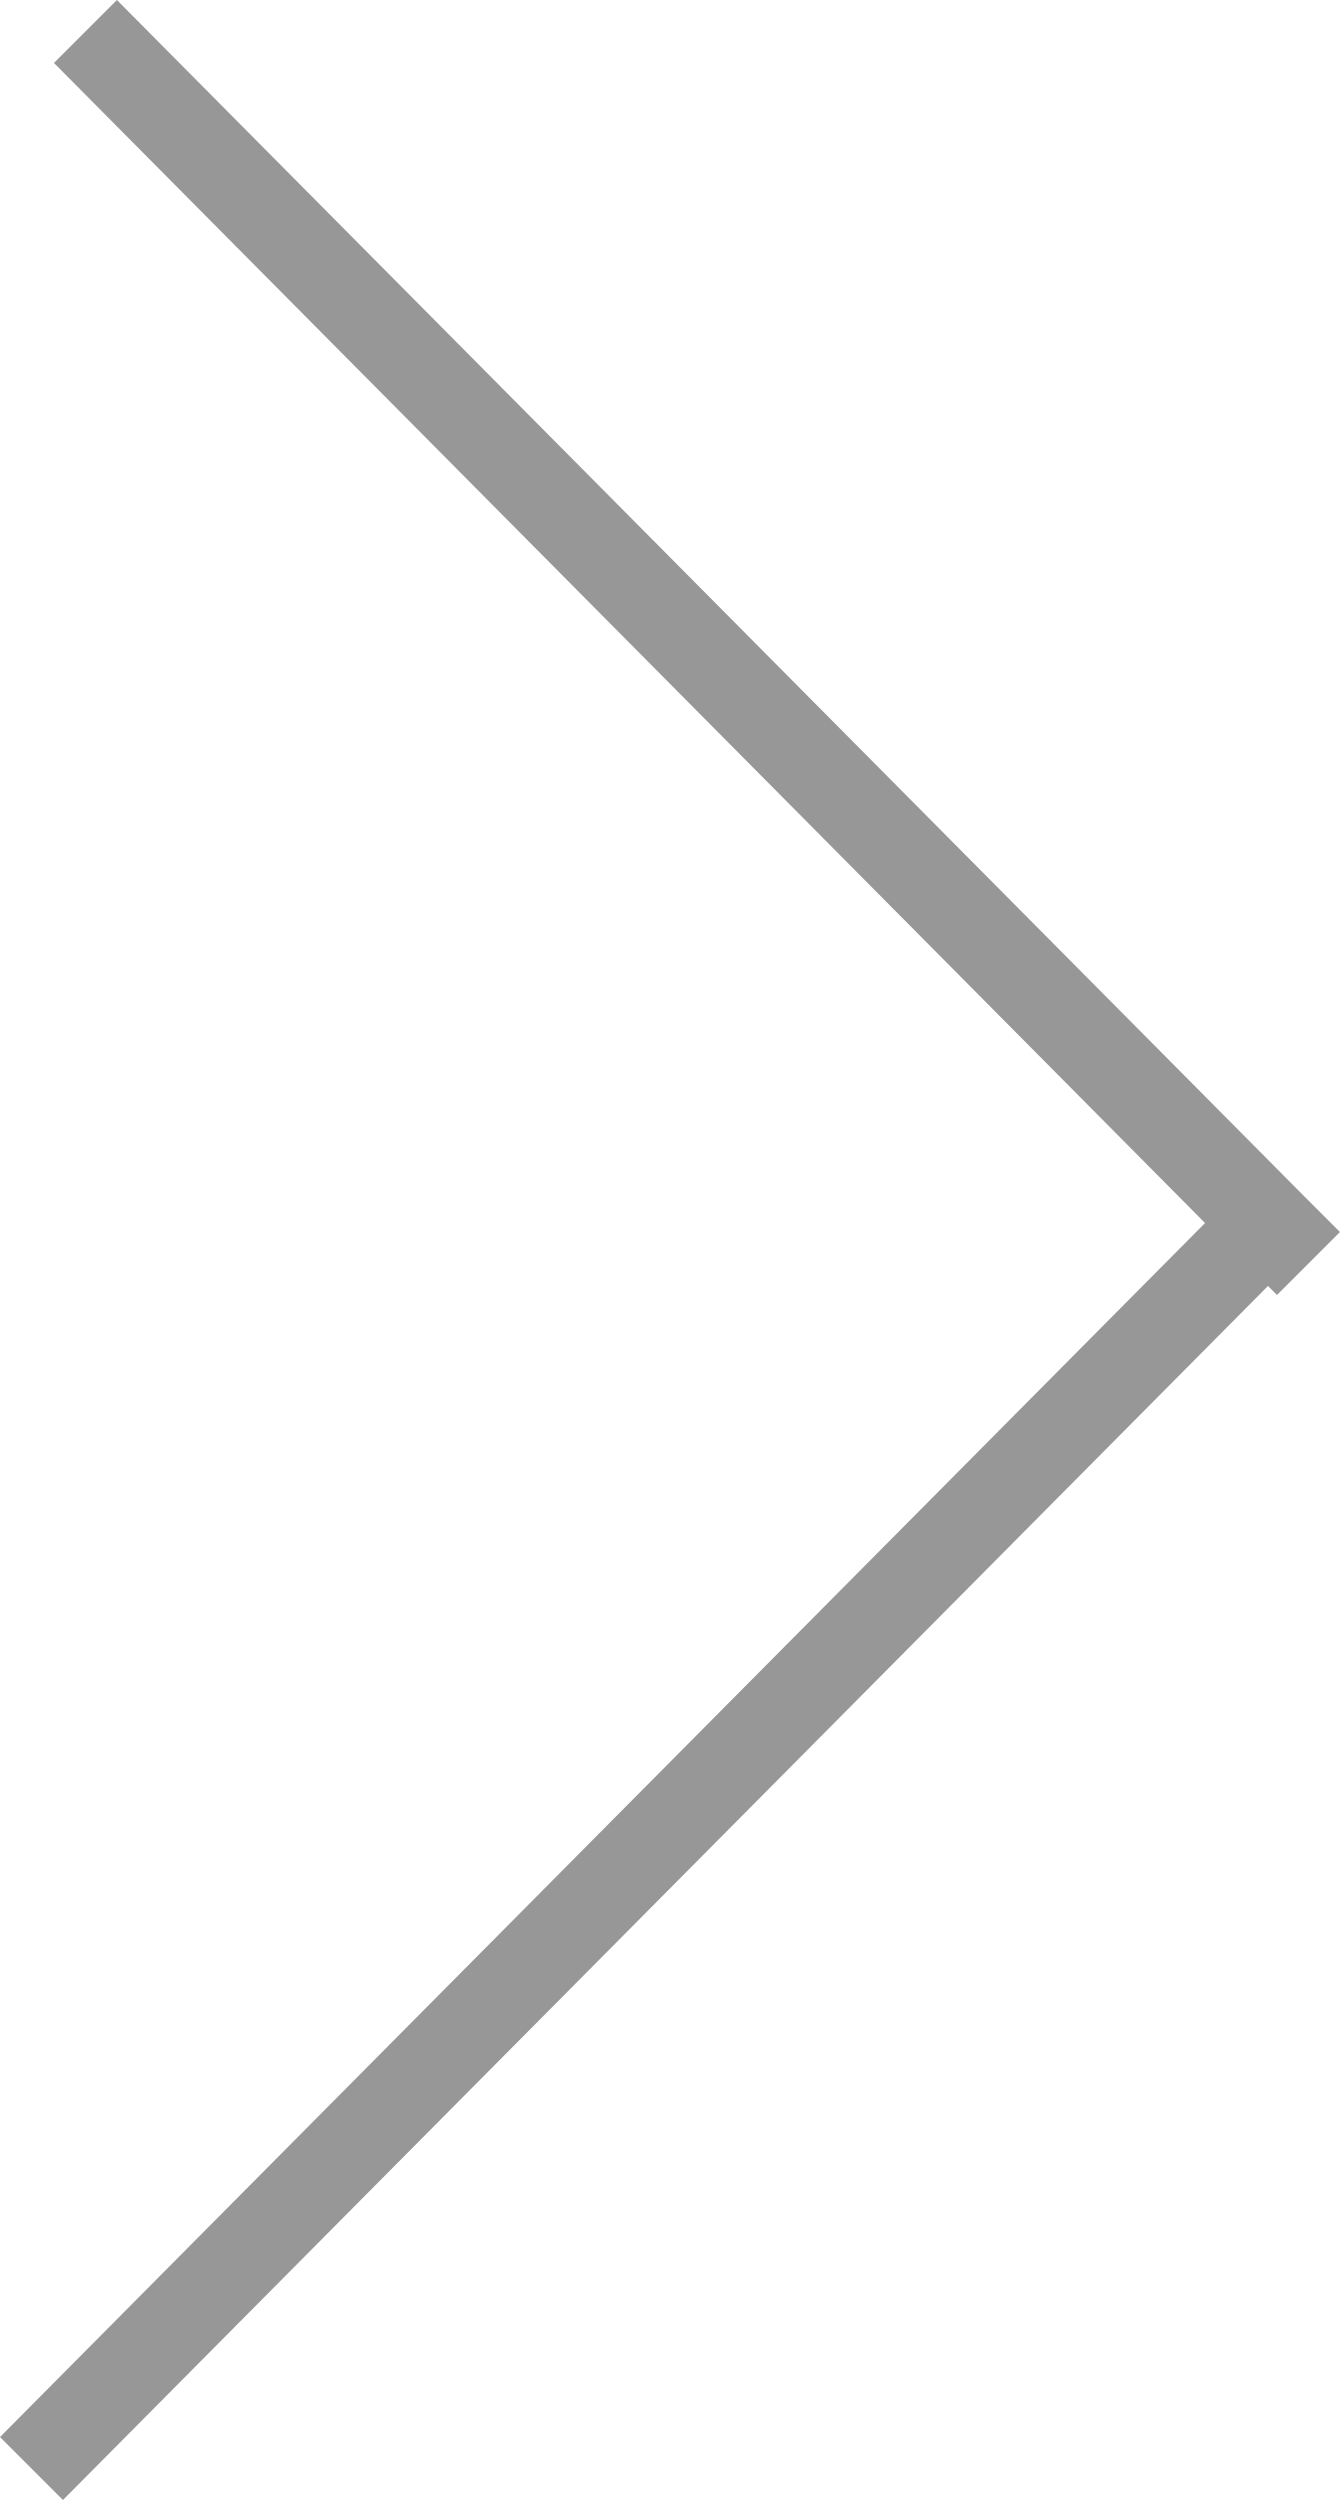
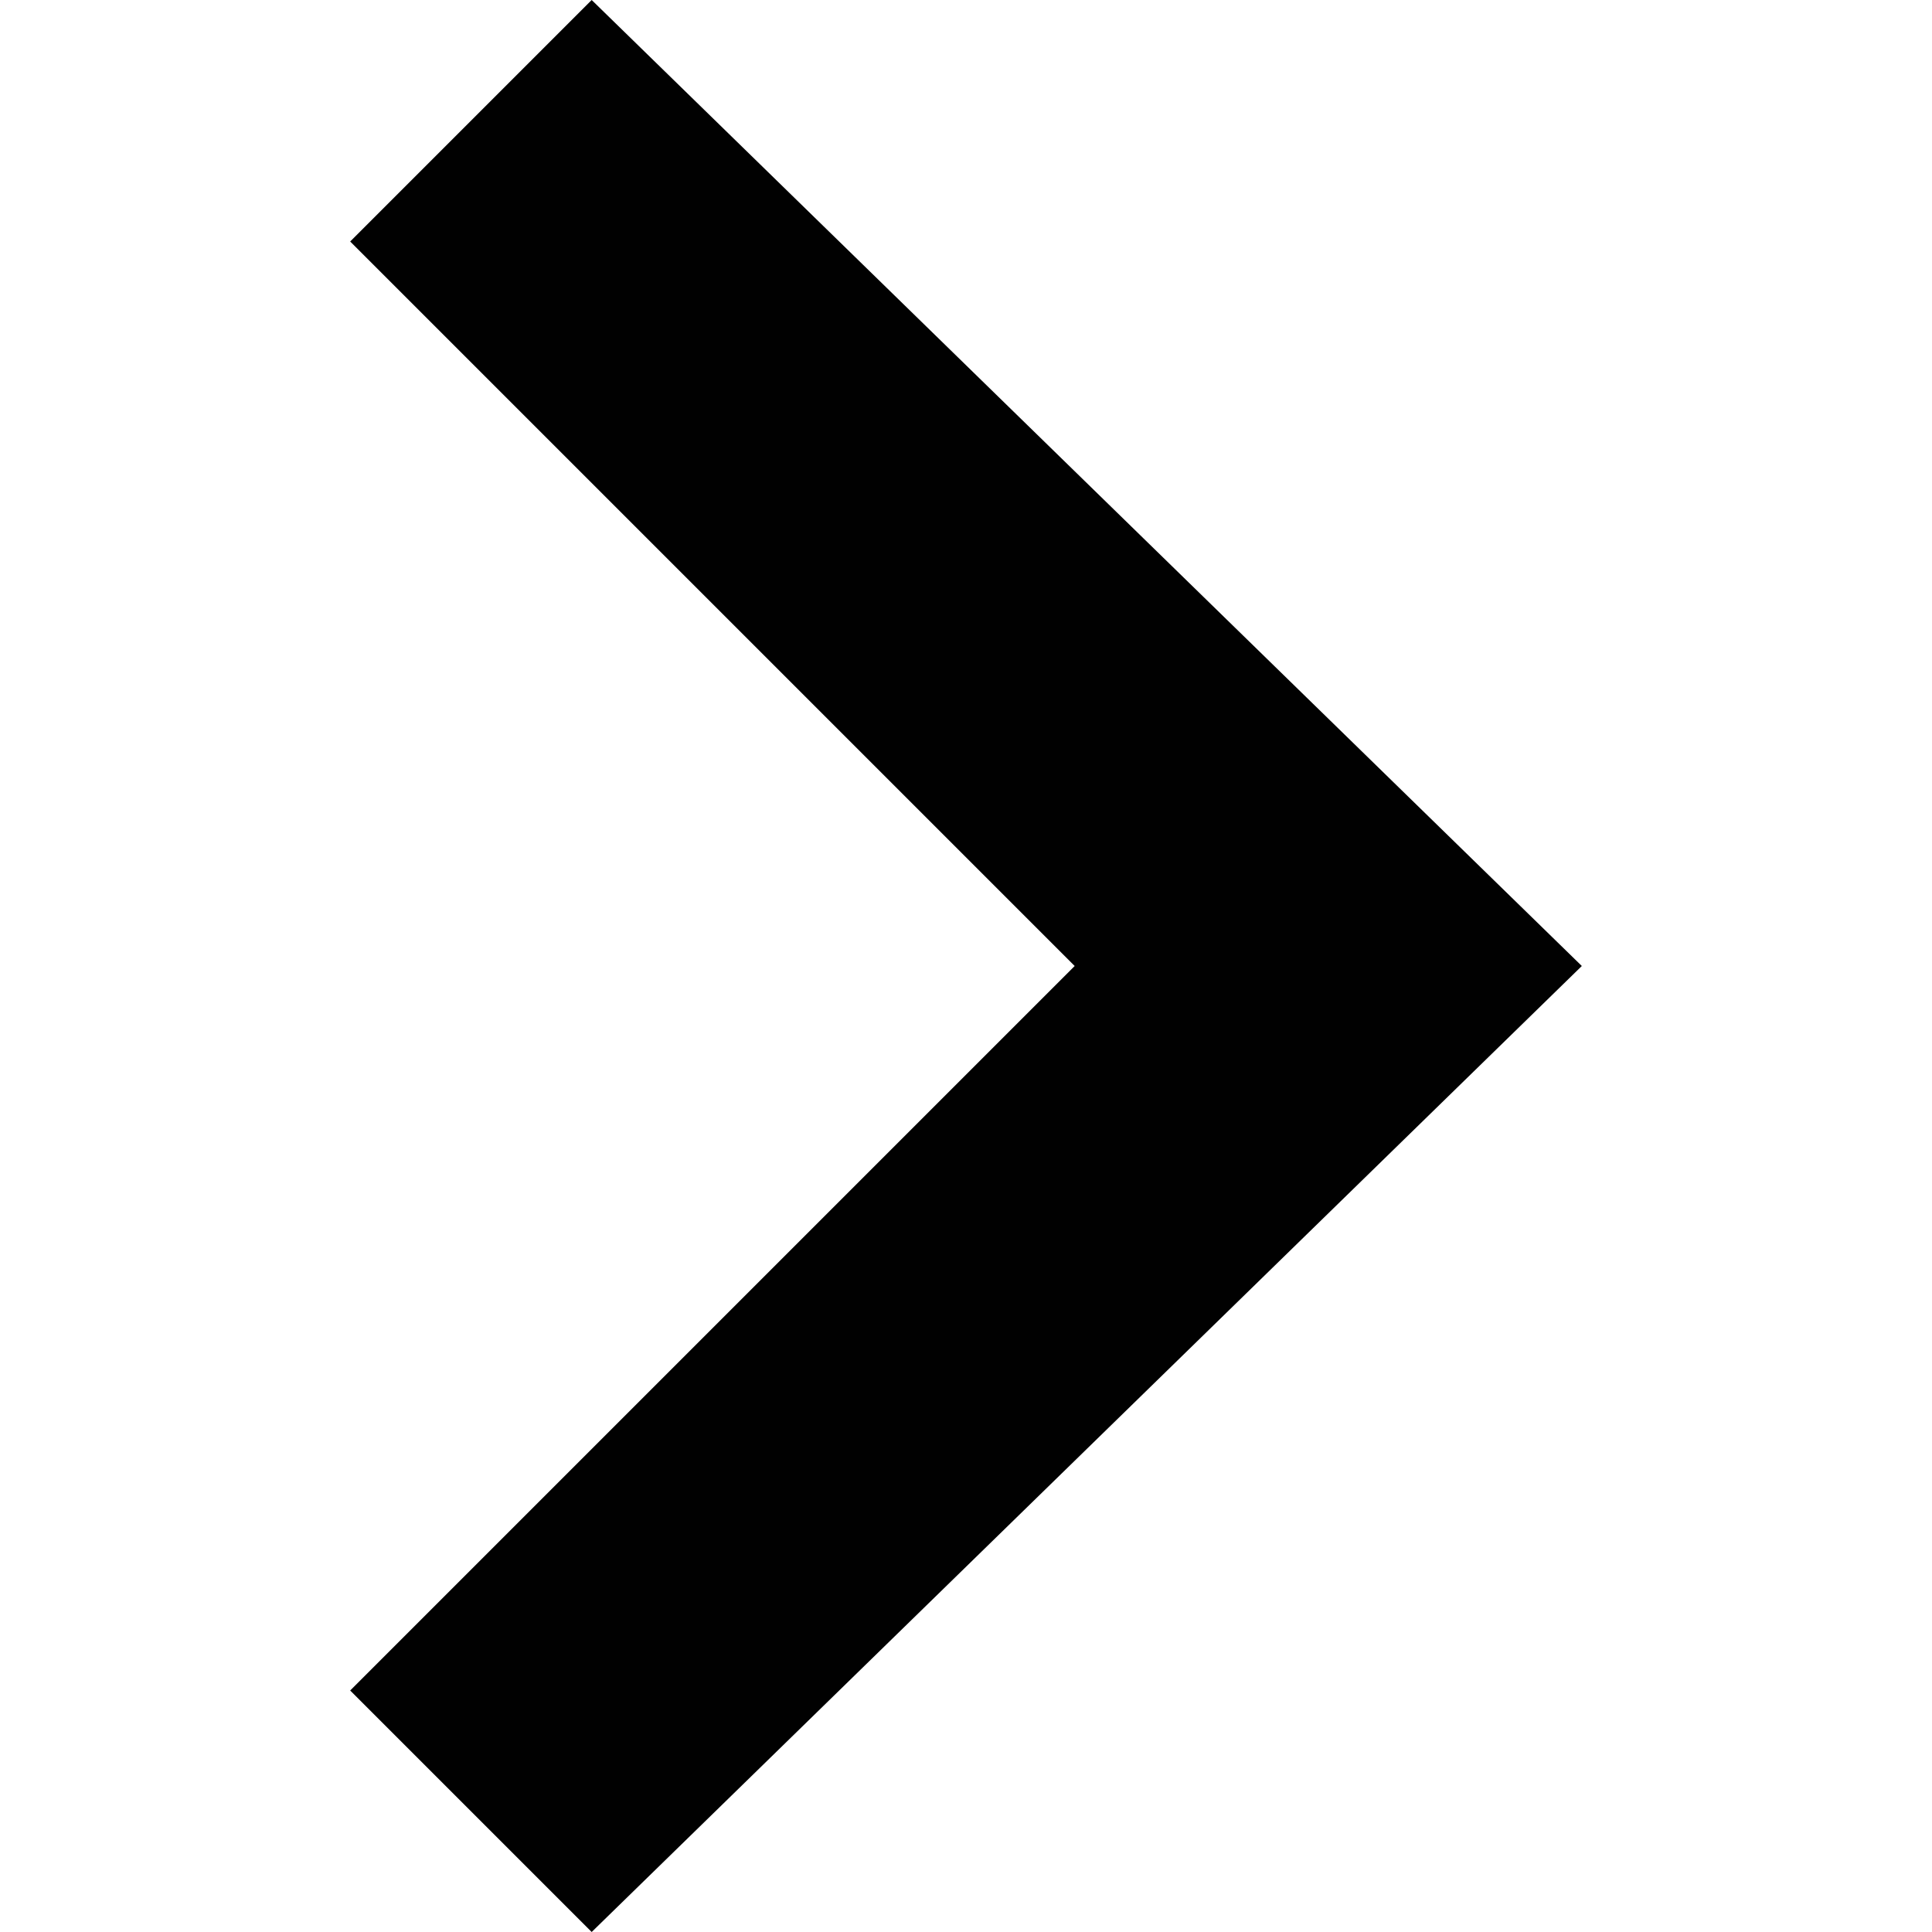
- <svg xmlns="http://www.w3.org/2000/svg" version="1.1" id="Layer_1" x="0px" y="0px" viewBox="-11.4 7.6 14.9 27.8" style="enable-background:new -11.4 7.6 14.9 27.8;" xml:space="preserve">
+ <svg xmlns="http://www.w3.org/2000/svg" version="1.1" id="Layer_1" x="0px" y="0px" viewBox="0 0 32 32" style="enable-background:new 0 0 32 32;" xml:space="preserve">
  <style type="text/css">
- 	.st0{fill:#979797;}
+ 	.st0{fill:#010101;}
</style>
-   <polygon class="st0" points="3.5,21.3 3.4,21.2 3.4,21.2 3.1,20.9 -10.1,7.6 -10.8,8.3 2,21.2 -11.4,34.7 -10.7,35.4 2.7,21.9   2.8,22 " />
+   <polygon id="XMLID_7_" class="st0" points="9.8,0 5.8,4 17.8,16 5.8,28 9.8,32 26.2,16 " />
</svg>
